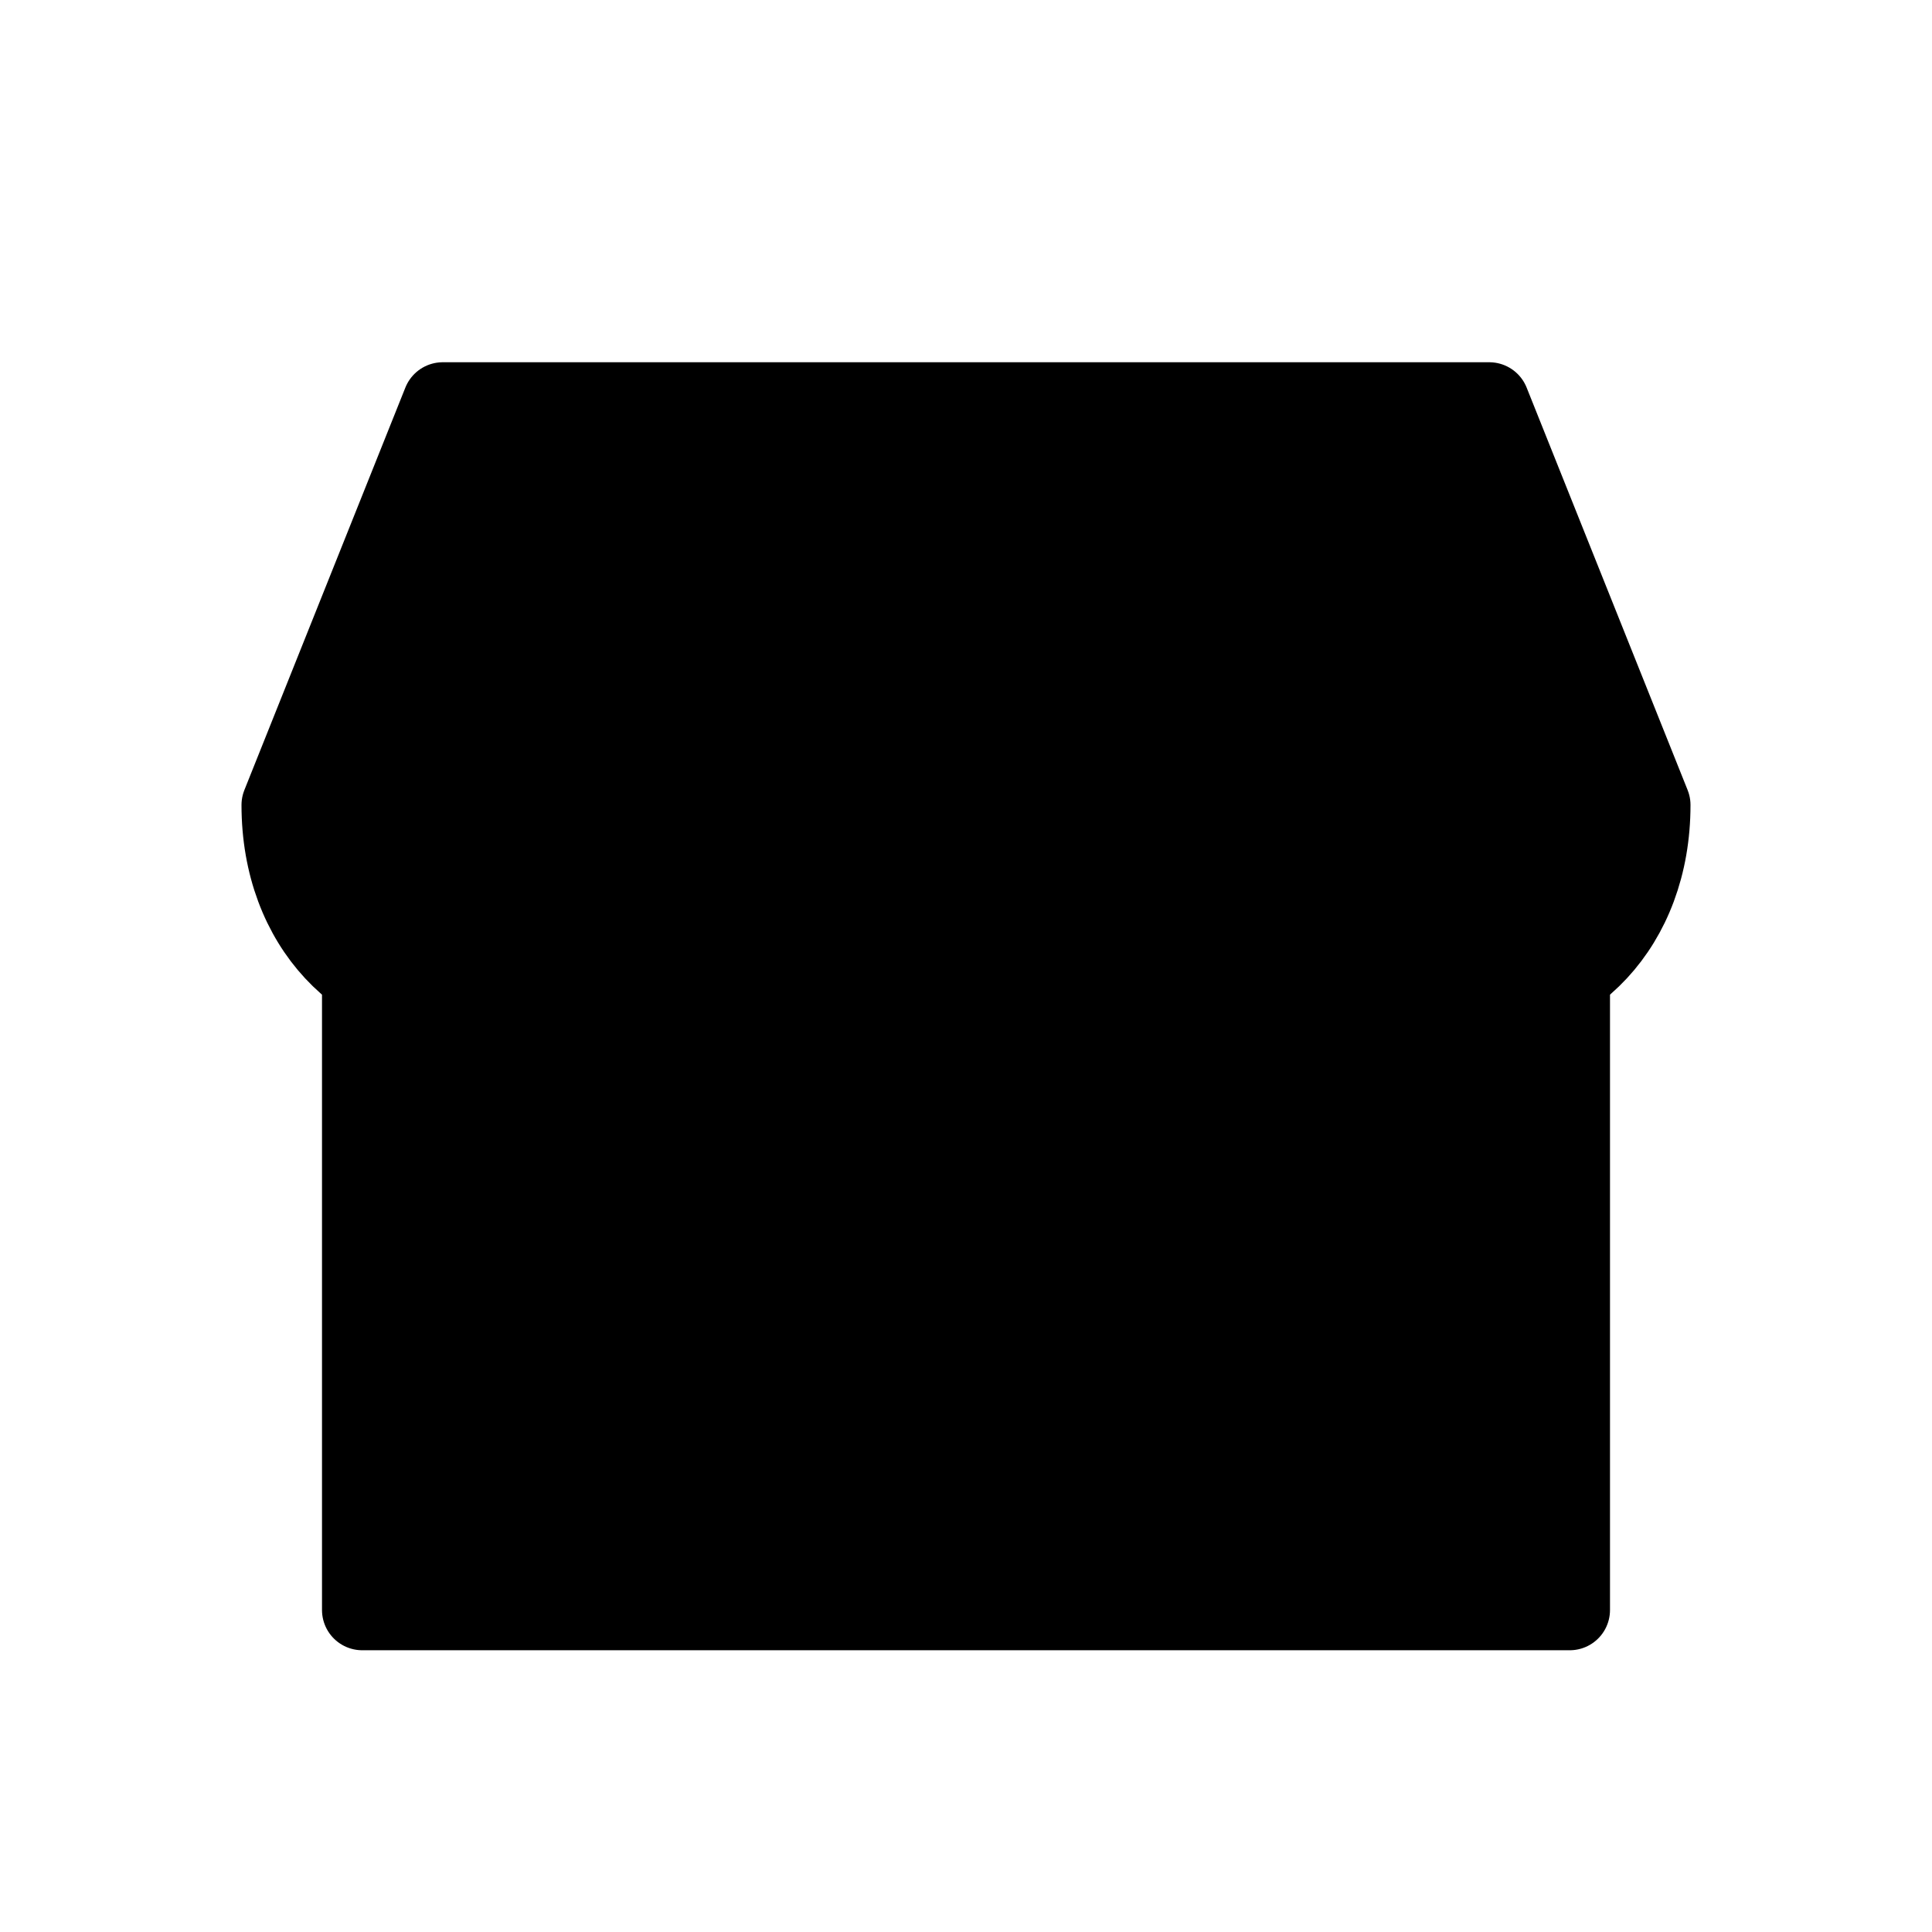
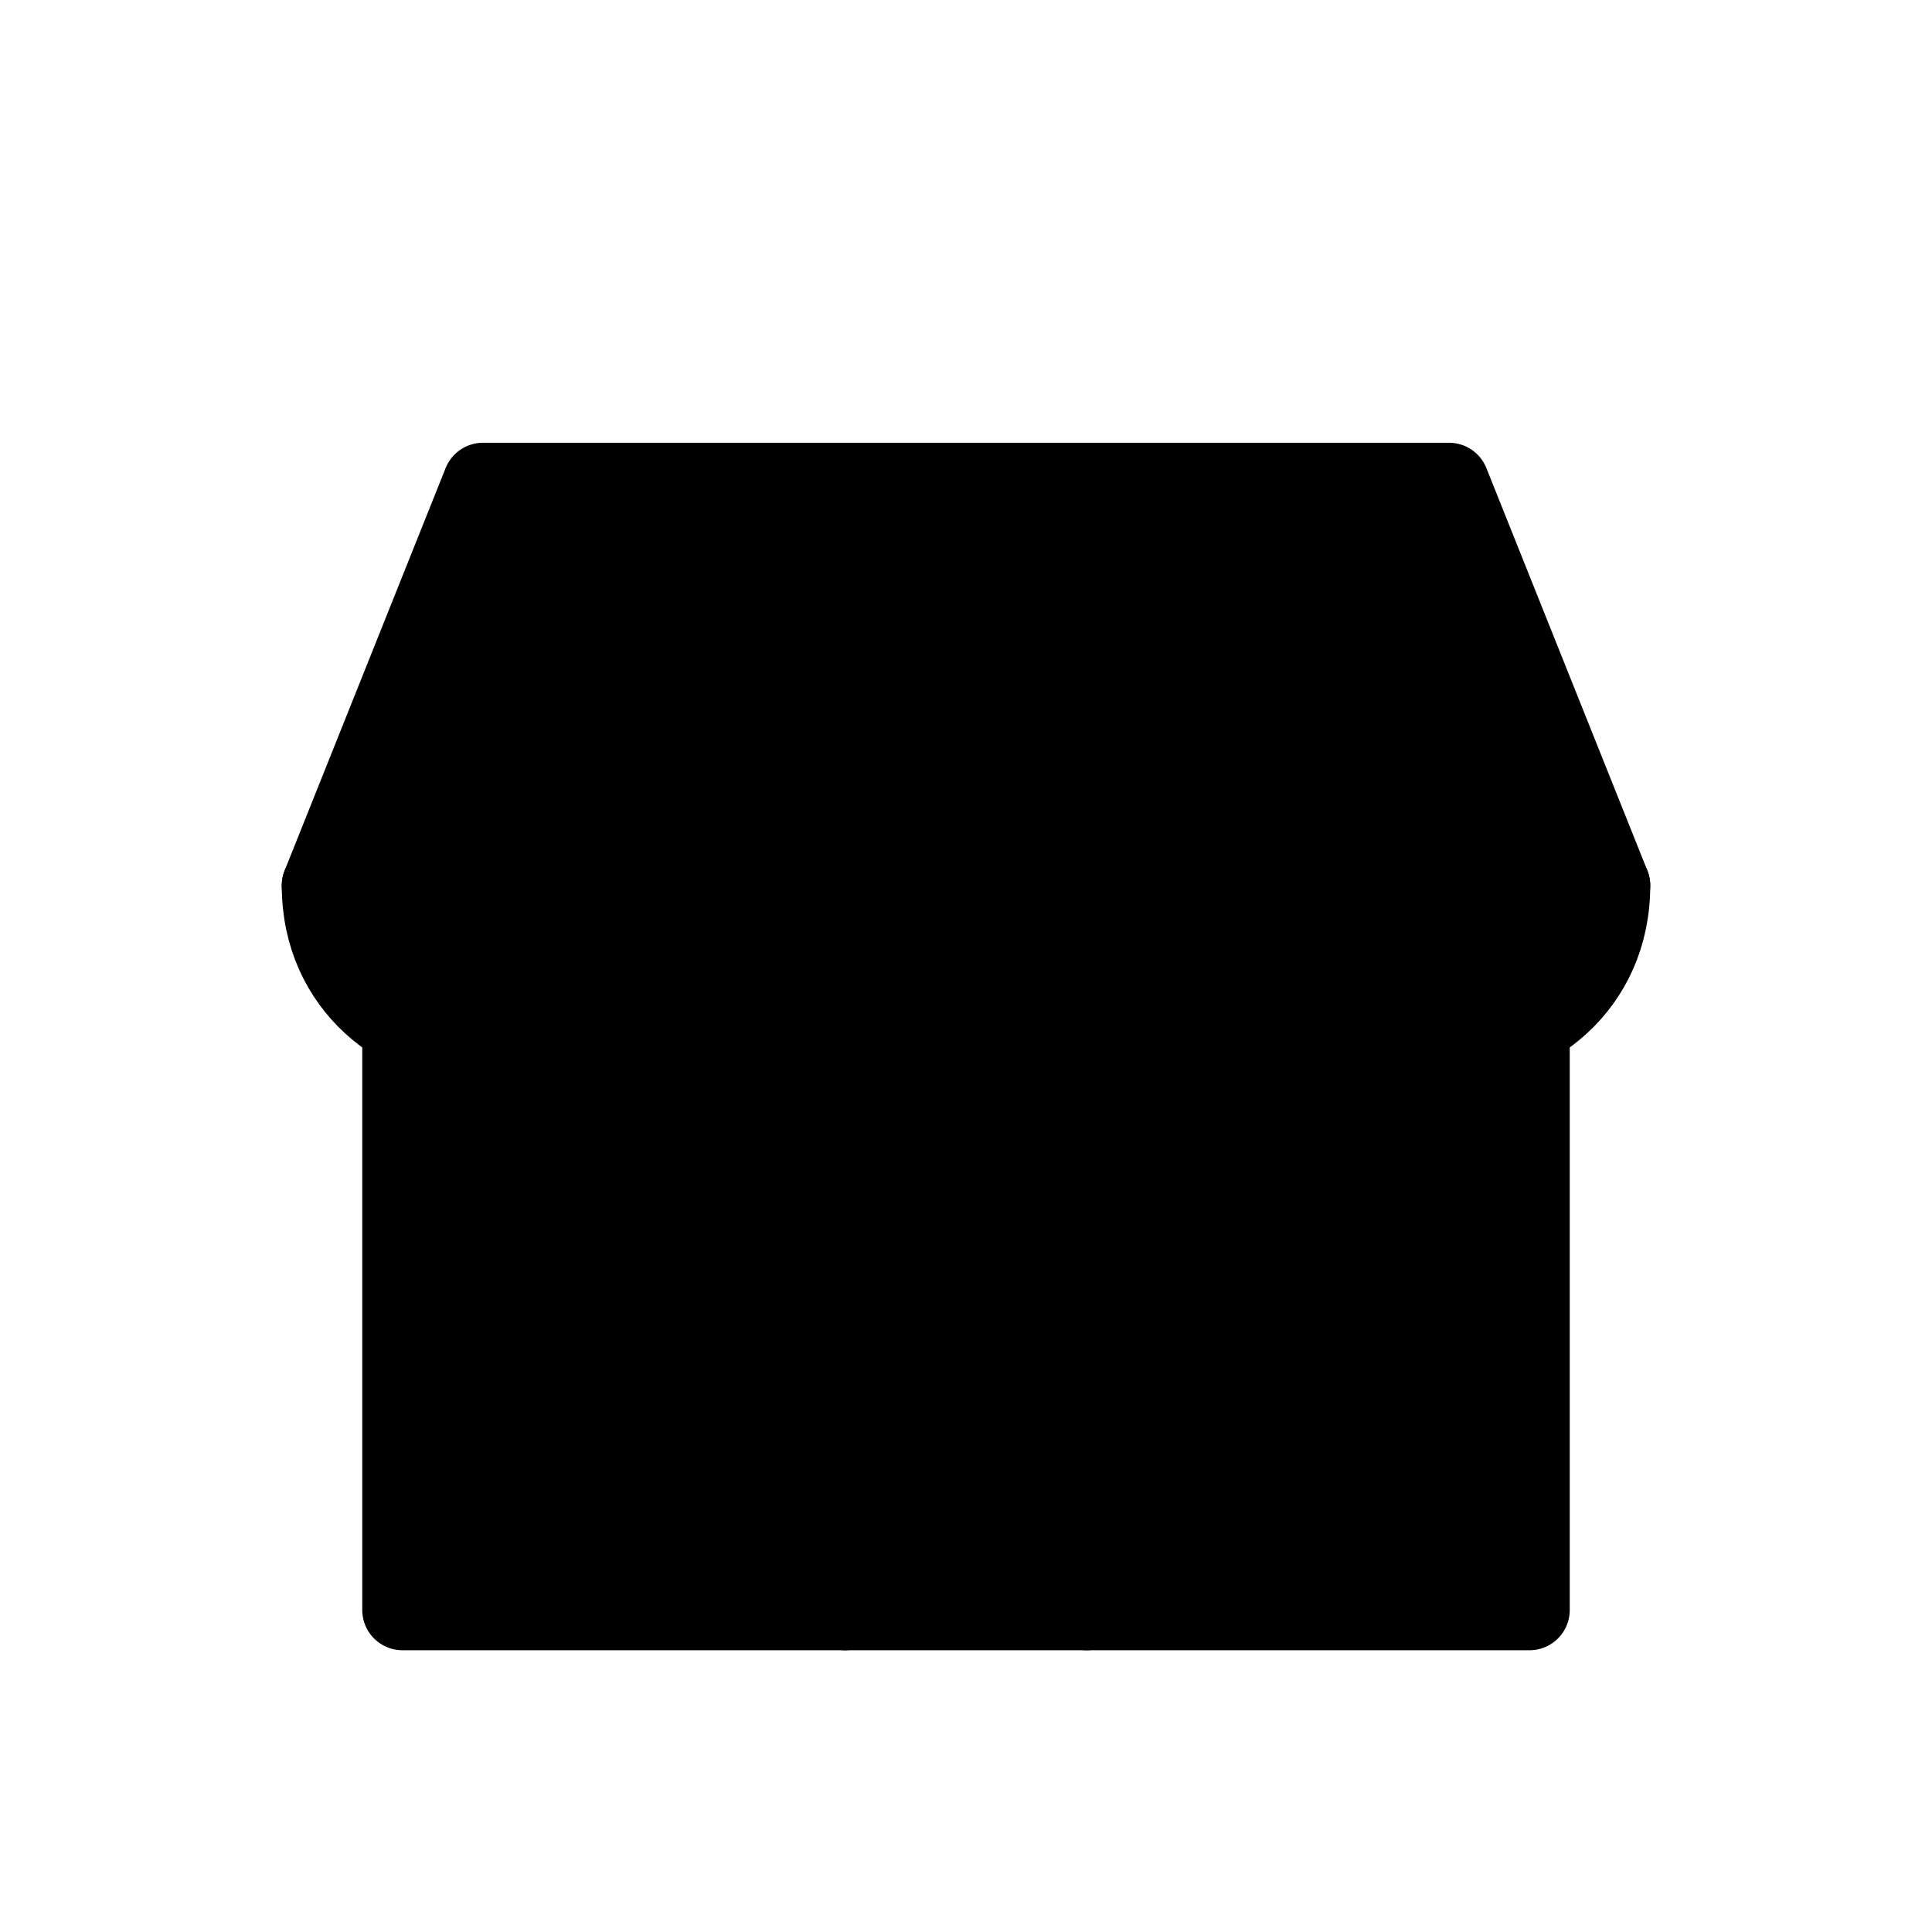
<svg xmlns="http://www.w3.org/2000/svg" viewBox="0 0 48 48">
-   <path d="M9 20h30v20H9z" fill="currentColor" />
-   <path d="M9 20h30v20H9zM20 40V29h8v11" fill="none" stroke="currentColor" stroke-width="2" stroke-linejoin="round" />
-   <path d="M7 20l4-10h26l4 10c0 3-2 5-4.5 5S32 23 32 20c0 3-2 5-4 5s-4-2-4-5c0 3-2 5-4 5s-4-2-4-5c0 3-2 5-4.5 5S7 23 7 20z" fill="currentColor" stroke="currentColor" stroke-width="2" stroke-linejoin="round" />
+   <g fill="none" stroke="currentColor" stroke-width="2" stroke-linecap="round" stroke-linejoin="round">
+     <path fill="currentColor" d="M10 22h28v18H10z" />
+     <path fill="currentColor" d="M8 22l4-10h24l4 10z" />
+     <path d="M8 22c0 2.5 2 4 4 4s4-1.5 4-4c0 2.5 2 4 4 4s4-1.5 4-4c0 2.5 2 4 4 4s4-1.5 4-4c0 2.5 2 4 4 4s4-1.5 4-4" />
+     <path d="M21 40v-8h6v8" />
+   </g>
</svg>
